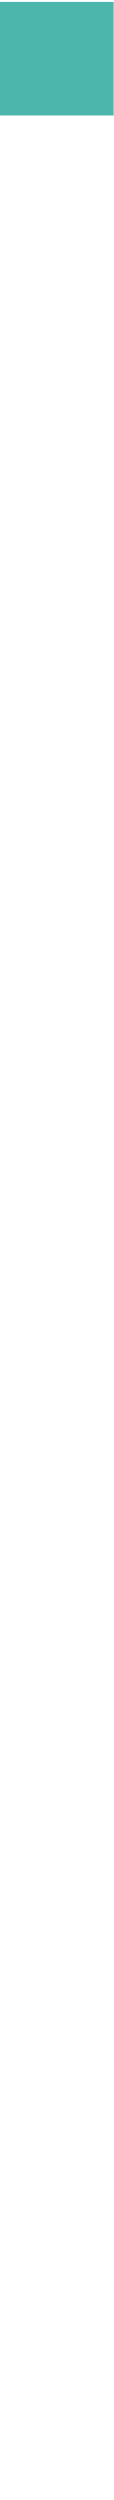
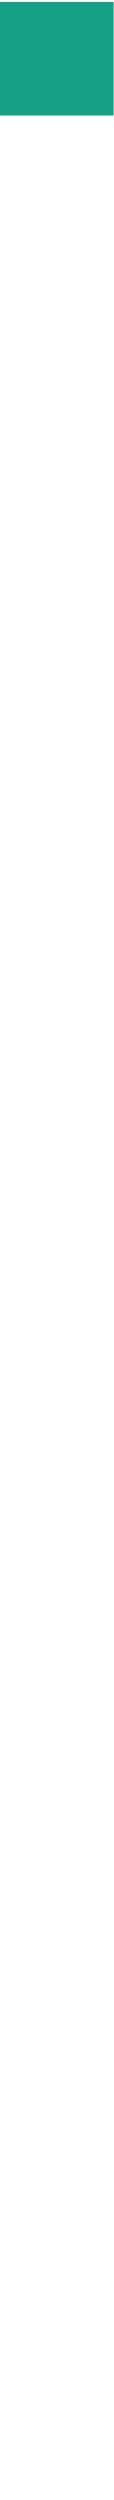
<svg xmlns="http://www.w3.org/2000/svg" width="1" height="22" viewBox="0 0 0.265 5.821" version="1.1" id="svg871">
  <defs id="defs865" />
  <g id="layer1" transform="translate(0,-291.1791)">
    <rect style="fill:#000000;fill-opacity:0;stroke:none;stroke-width:0.265;stroke-linecap:round;stroke-linejoin:miter;stroke-miterlimit:4;stroke-dasharray:none;stroke-opacity:0.392" id="rect1418" width="0.265" height="5.821" x="0" y="291.179" />
-     <rect style="fill:#4db6ac;fill-opacity:1;stroke:none;stroke-width:0.265;stroke-linecap:round;stroke-linejoin:miter;stroke-miterlimit:4;stroke-dasharray:none;stroke-opacity:0.392" id="rect1420" width="0.265" height="0.265" x="0" y="291.179" />
+     <rect style="fill:#16a085;fill-opacity:1;stroke:none;stroke-width:0.265;stroke-linecap:round;stroke-linejoin:miter;stroke-miterlimit:4;stroke-dasharray:none;stroke-opacity:0.392" id="rect1420" width="0.265" height="0.265" x="0" y="291.179" />
  </g>
</svg>
